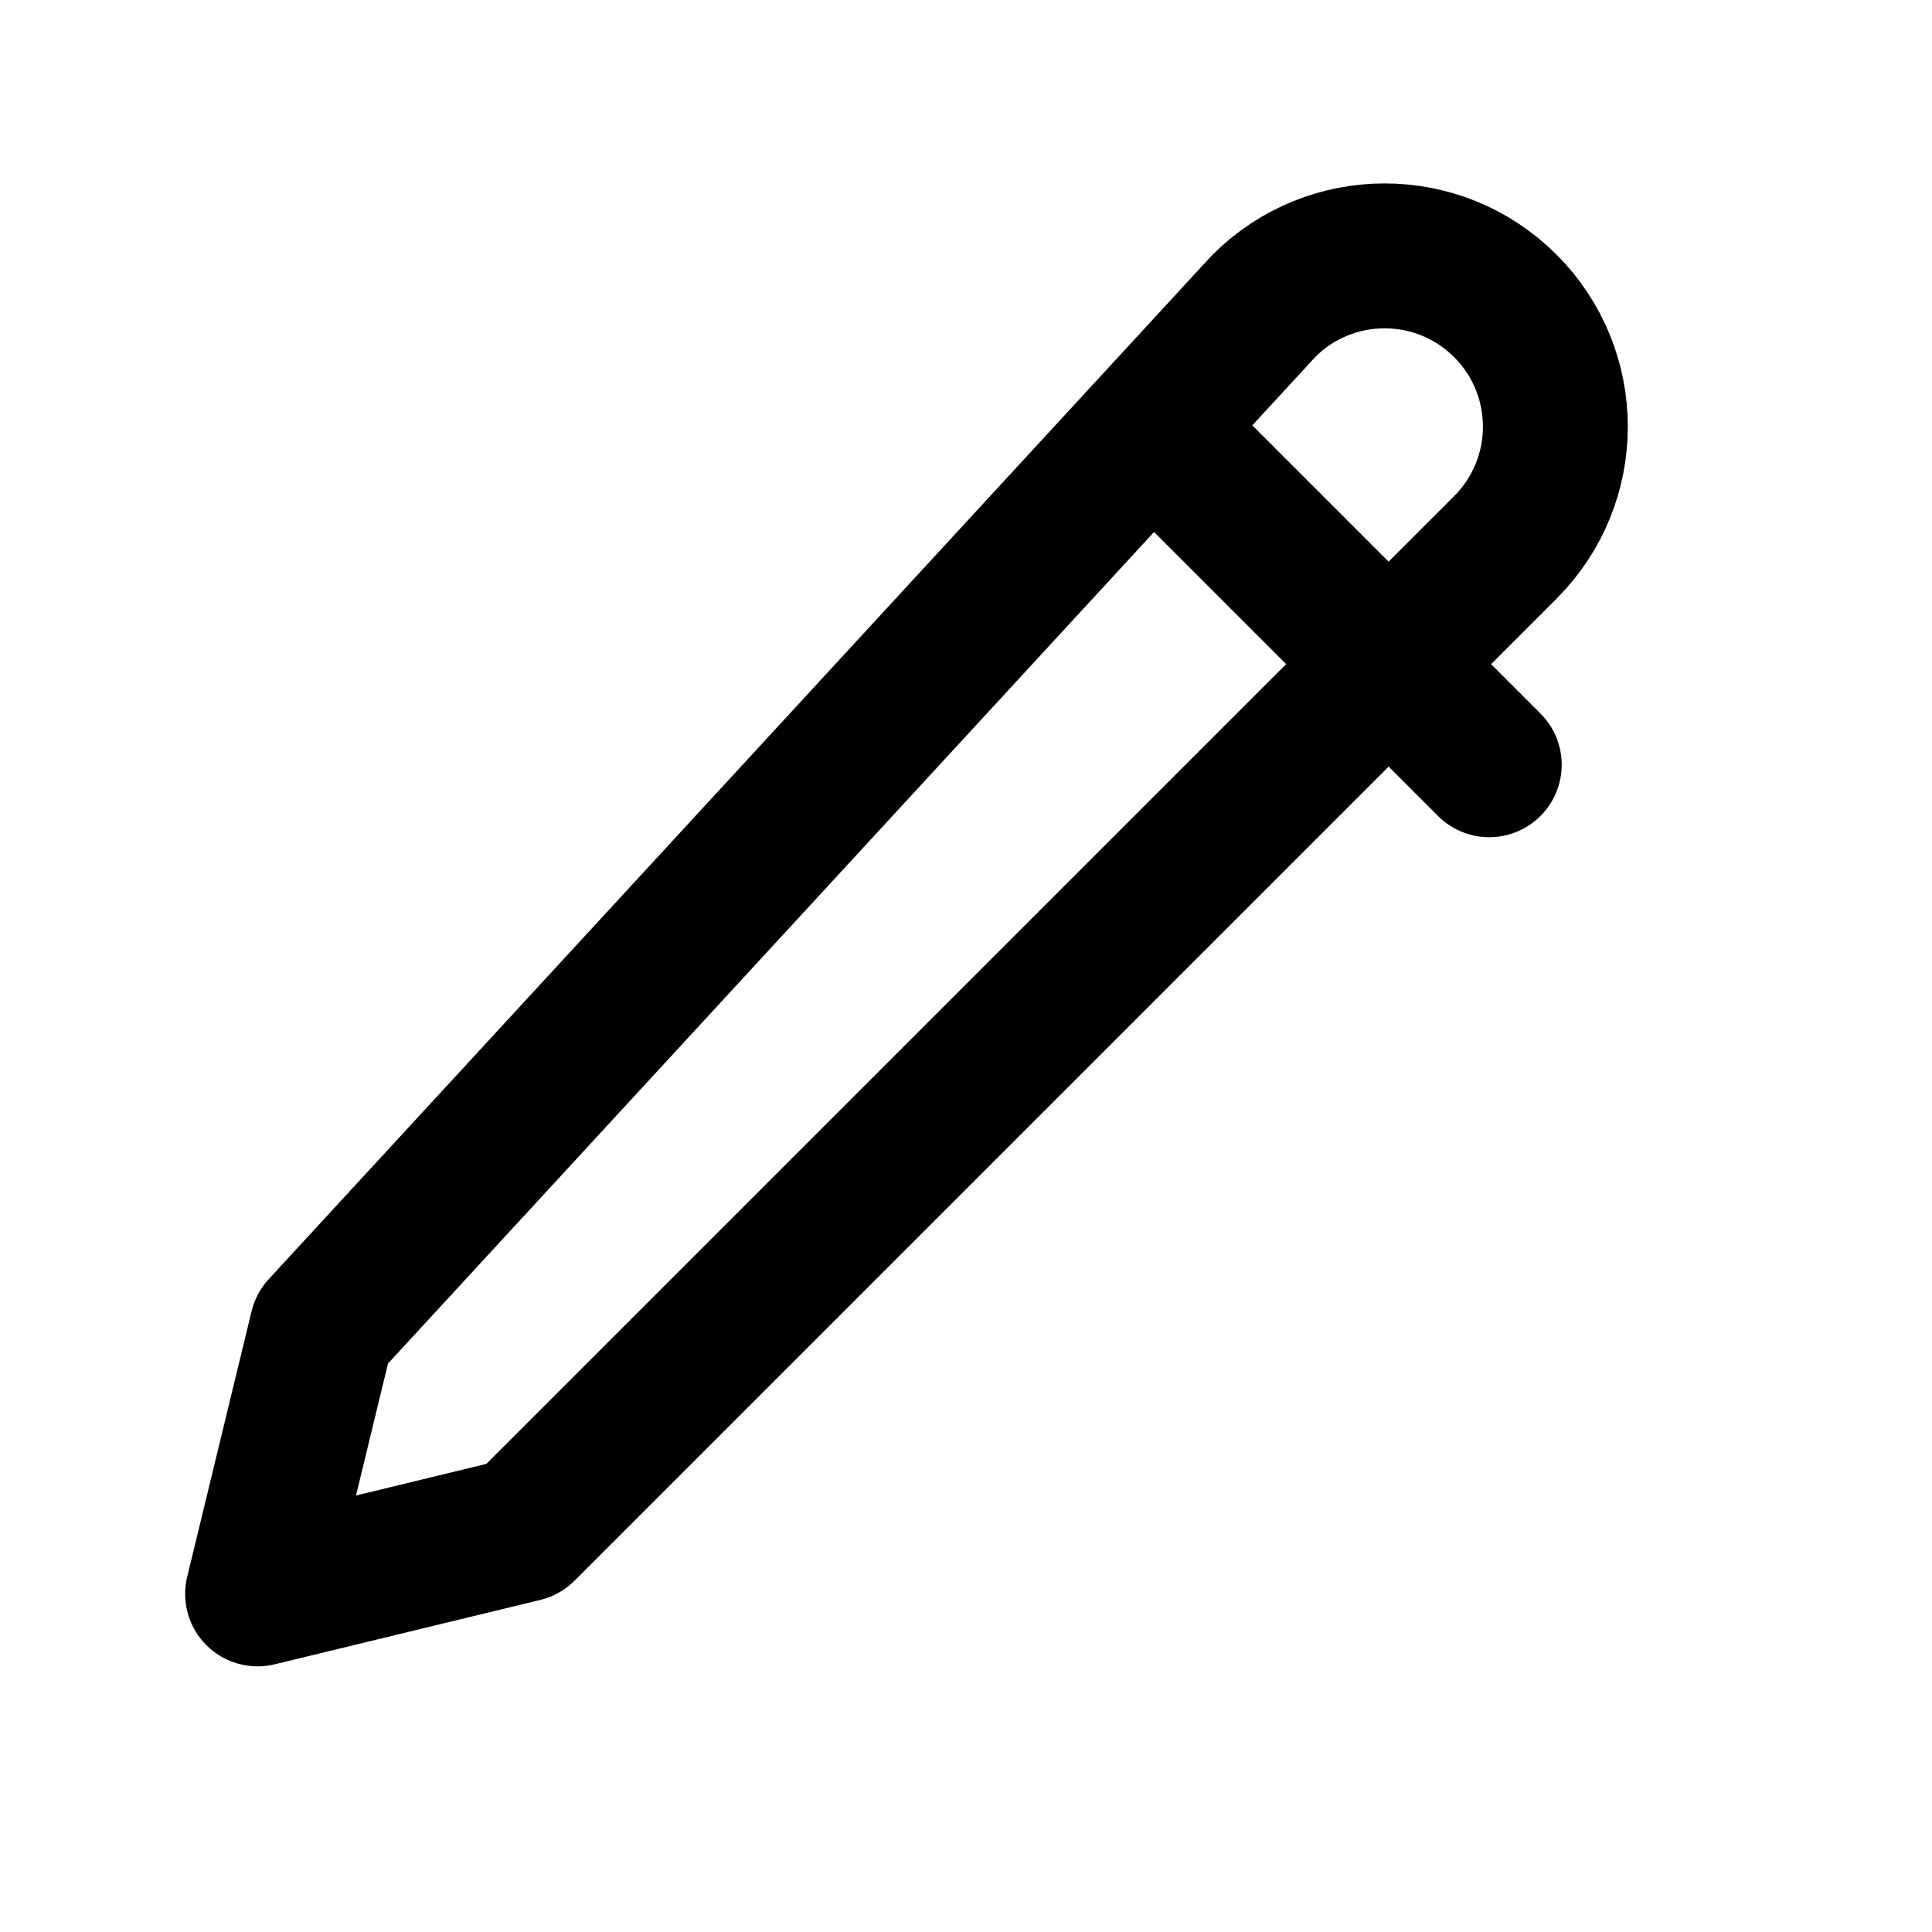
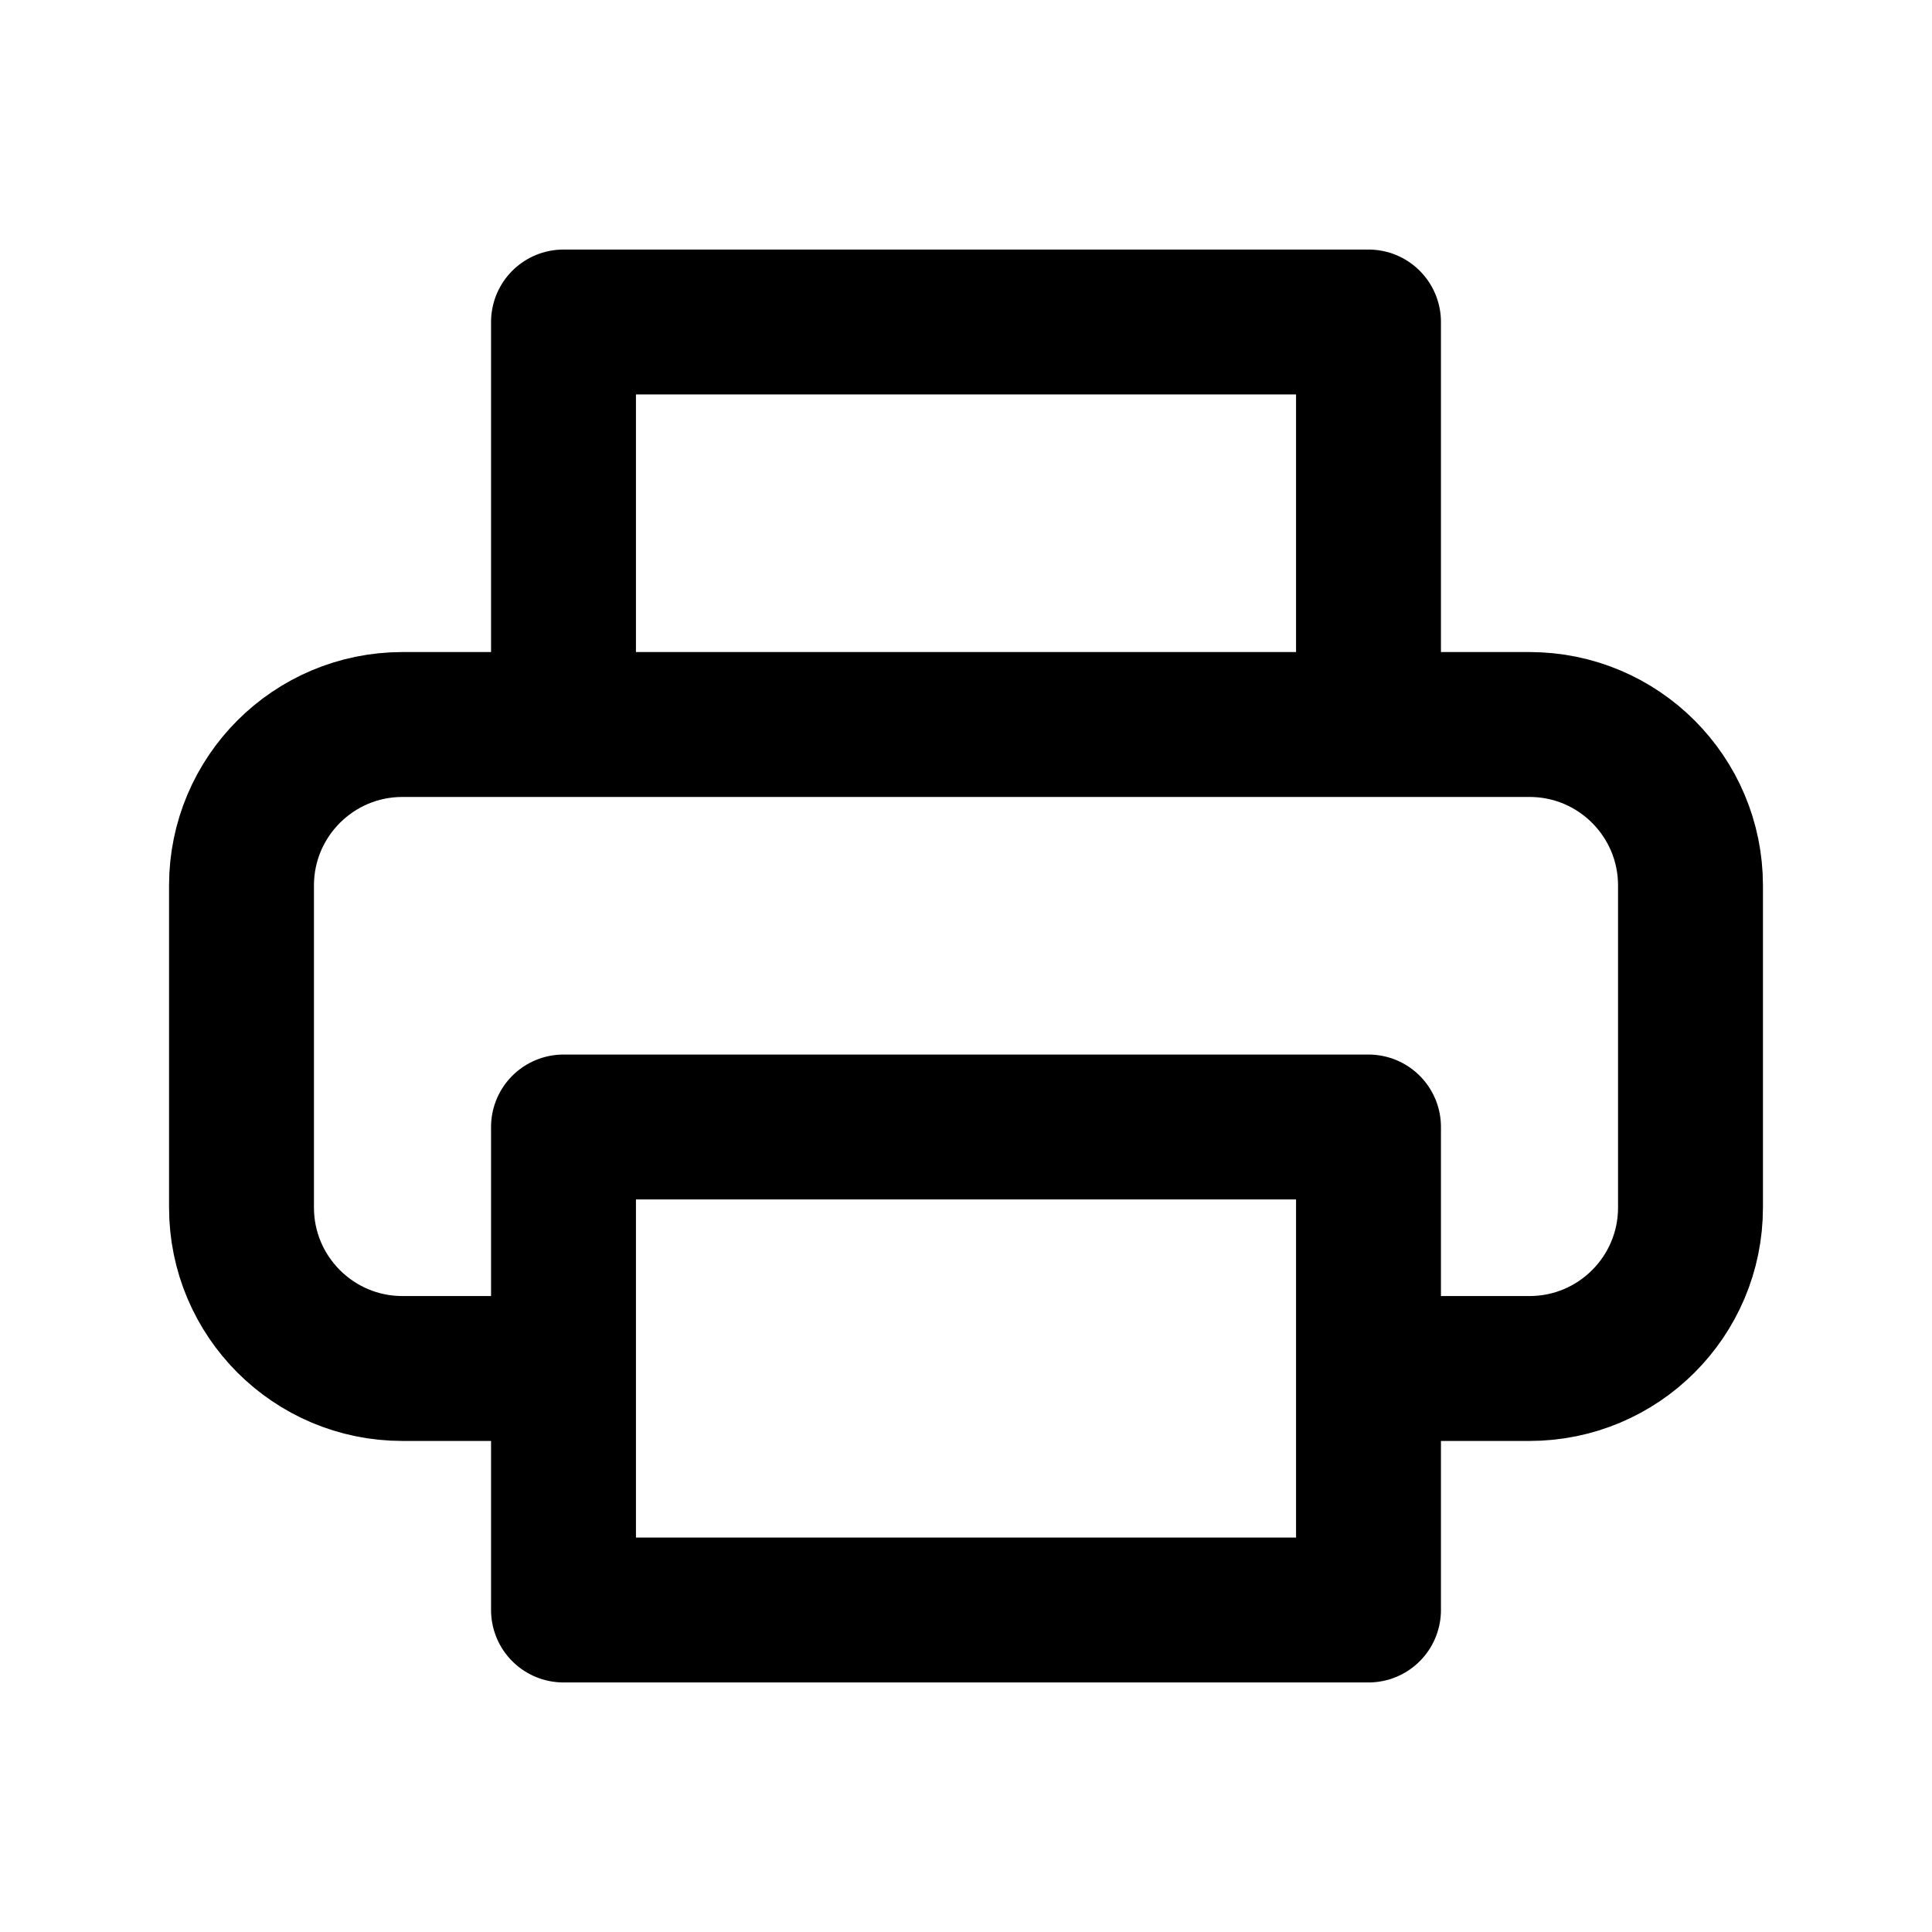
<svg xmlns="http://www.w3.org/2000/svg" viewBox="0 0 24 24" fill="none" stroke="currentColor" stroke-width="1.8" stroke-linecap="round" stroke-linejoin="round" role="img">
-   <path d="m4 16.5-.8 3.3 3.3-.8L18.7 6.8a2.1 2.1 0 0 0-3-3L4 16.5Z" />
-   <path d="m14.5 5.5 4 4" />
+   <path d="M7 9V4h10v5M7 17H5a2 2 0 0 1-2-2v-4a2 2 0 0 1 2-2h14a2 2 0 0 1 2 2v4a2 2 0 0 1-2 2h-2M7 14h10v6H7z" />
</svg>
